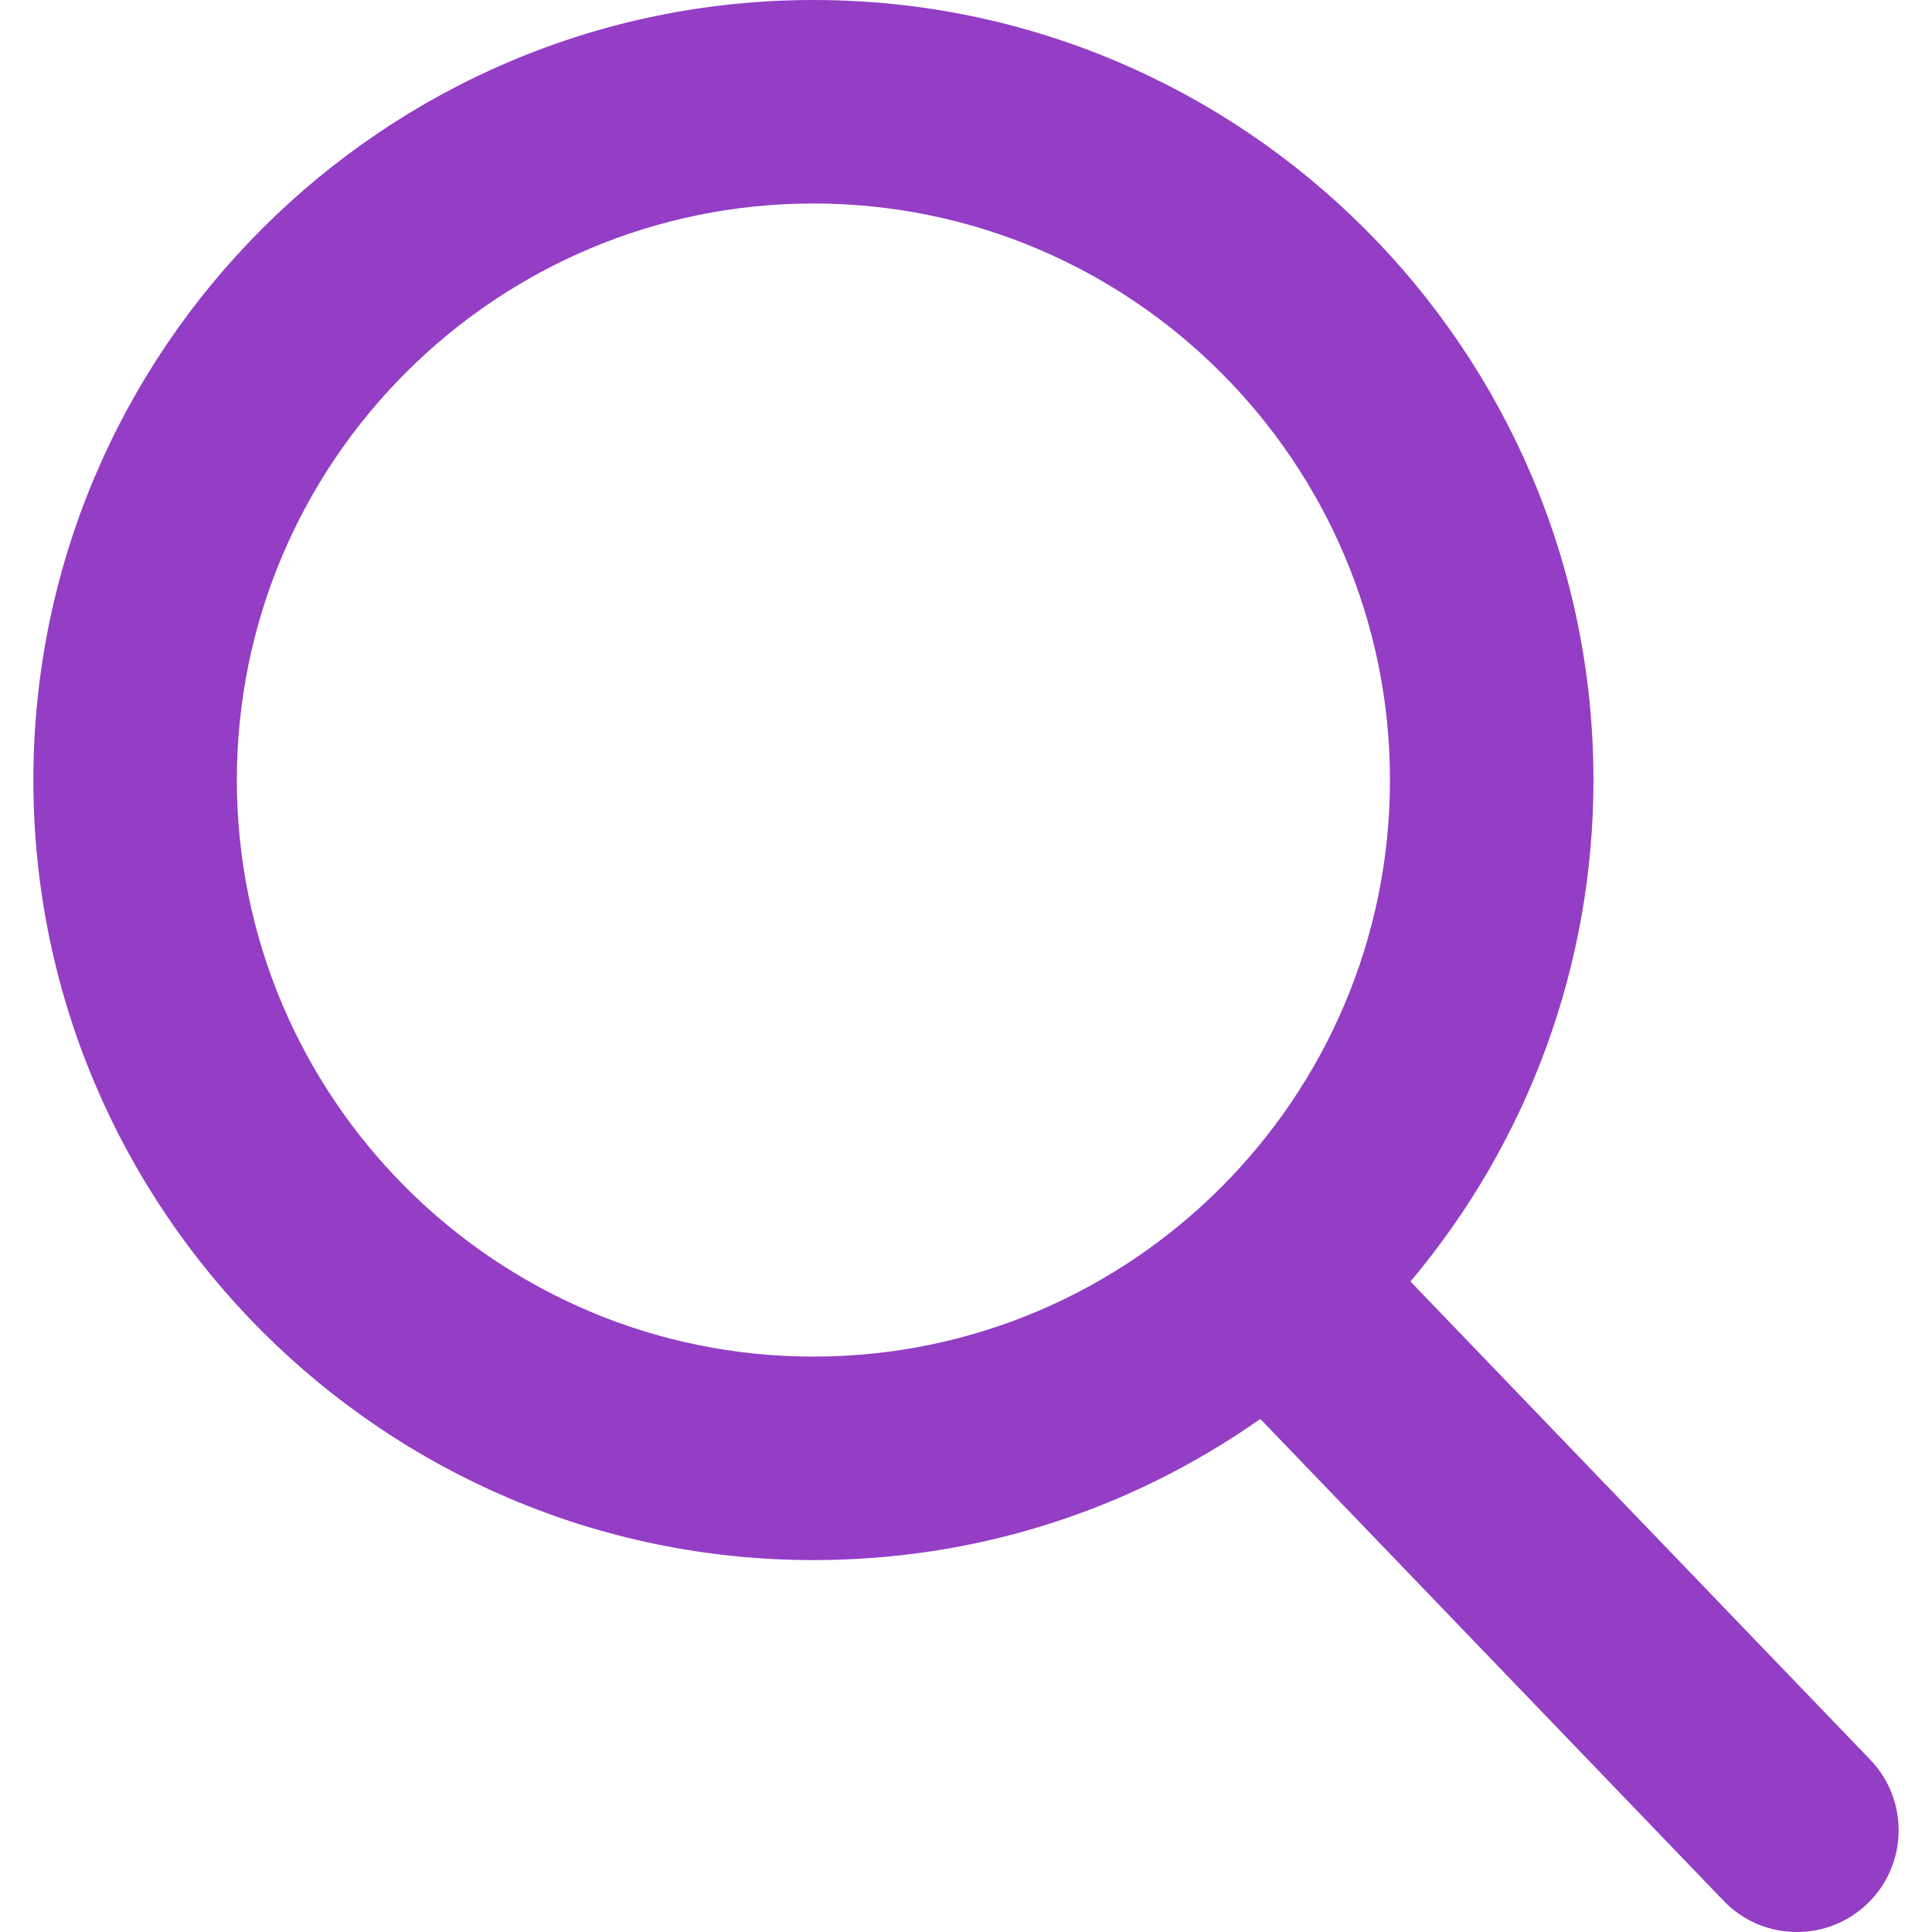
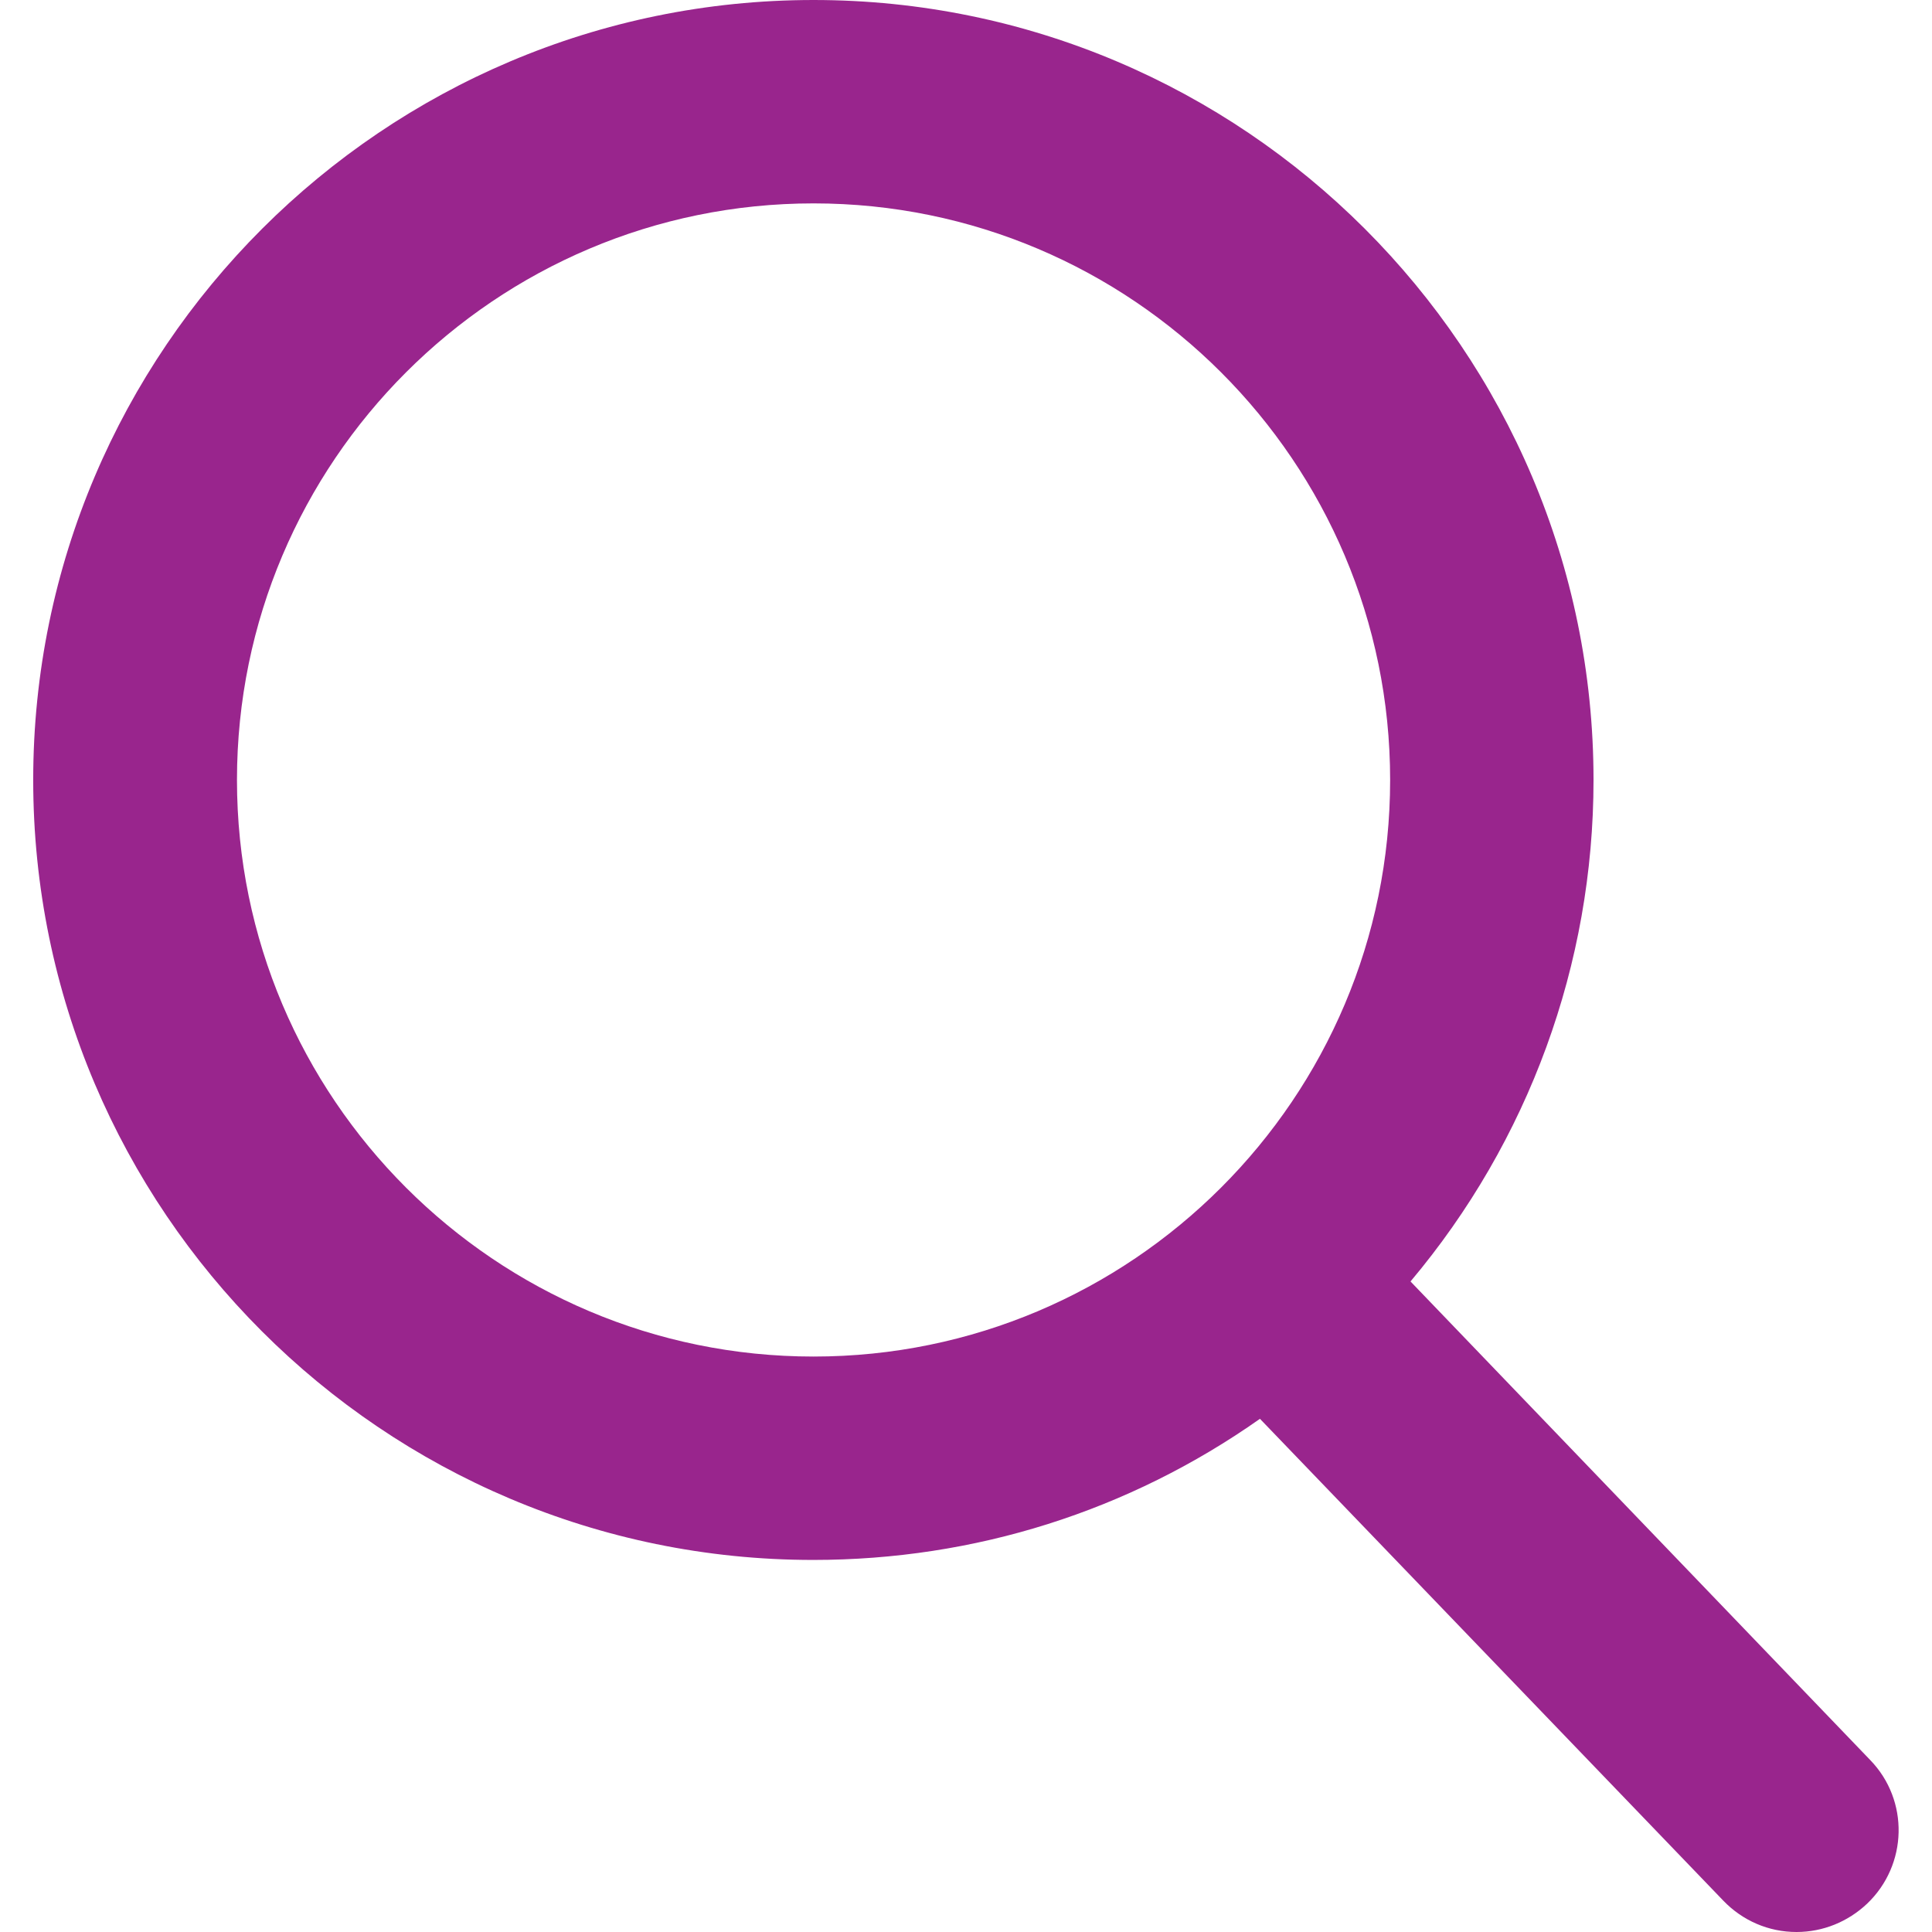
- <svg xmlns="http://www.w3.org/2000/svg" version="1.1" id="Capa_1" x="0px" y="0px" viewBox="0 0 56.966 56.966" style="enable-background:new 0 0 56.966 56.966;" xml:space="preserve" width="512px" height="512px">
-   <path d="M55.146,51.887L41.588,37.786c3.486-4.144,5.396-9.358,5.396-14.786c0-12.682-10.318-23-23-23s-23,10.318-23,23  s10.318,23,23,23c4.761,0,9.298-1.436,13.177-4.162l13.661,14.208c0.571,0.593,1.339,0.92,2.162,0.92  c0.779,0,1.518-0.297,2.079-0.837C56.255,54.982,56.293,53.08,55.146,51.887z M23.984,6c9.374,0,17,7.626,17,17s-7.626,17-17,17  s-17-7.626-17-17S14.61,6,23.984,6z" fill="#933EC5" />
-   <g>
- </g>
-   <g>
- </g>
-   <g>
- </g>
-   <g>
- </g>
-   <g>
- </g>
-   <g>
- </g>
-   <g>
- </g>
-   <g>
- </g>
-   <g>
- </g>
-   <g>
- </g>
-   <g>
- </g>
-   <g>
- </g>
-   <g>
- </g>
-   <g>
- </g>
-   <g>
- </g>
+ <svg xmlns="http://www.w3.org/2000/svg" version="1.1" id="Capa_1" x="0px" y="0px" viewBox="0 0 512 512" style="enable-background:new 0 0 512 512;" xml:space="preserve">
+   <style type="text/css">
+ 	.st0{fill:#99258D;}
+ </style>
+   <path class="st0" d="M495.6,466.4L373.8,339.6c31.3-37.2,48.5-84.1,48.5-132.9C422.3,92.7,329.5,0,215.6,0S8.8,92.7,8.8,206.7  s92.7,206.7,206.7,206.7c42.8,0,83.6-12.9,118.4-37.4l122.8,127.7c5.1,5.3,12,8.3,19.4,8.3c7,0,13.6-2.7,18.7-7.5  C505.6,494.2,506,477.1,495.6,466.4z M215.6,53.9c84.3,0,152.8,68.5,152.8,152.8s-68.5,152.8-152.8,152.8S62.8,291,62.8,206.7  S131.3,53.9,215.6,53.9z" />
</svg>
